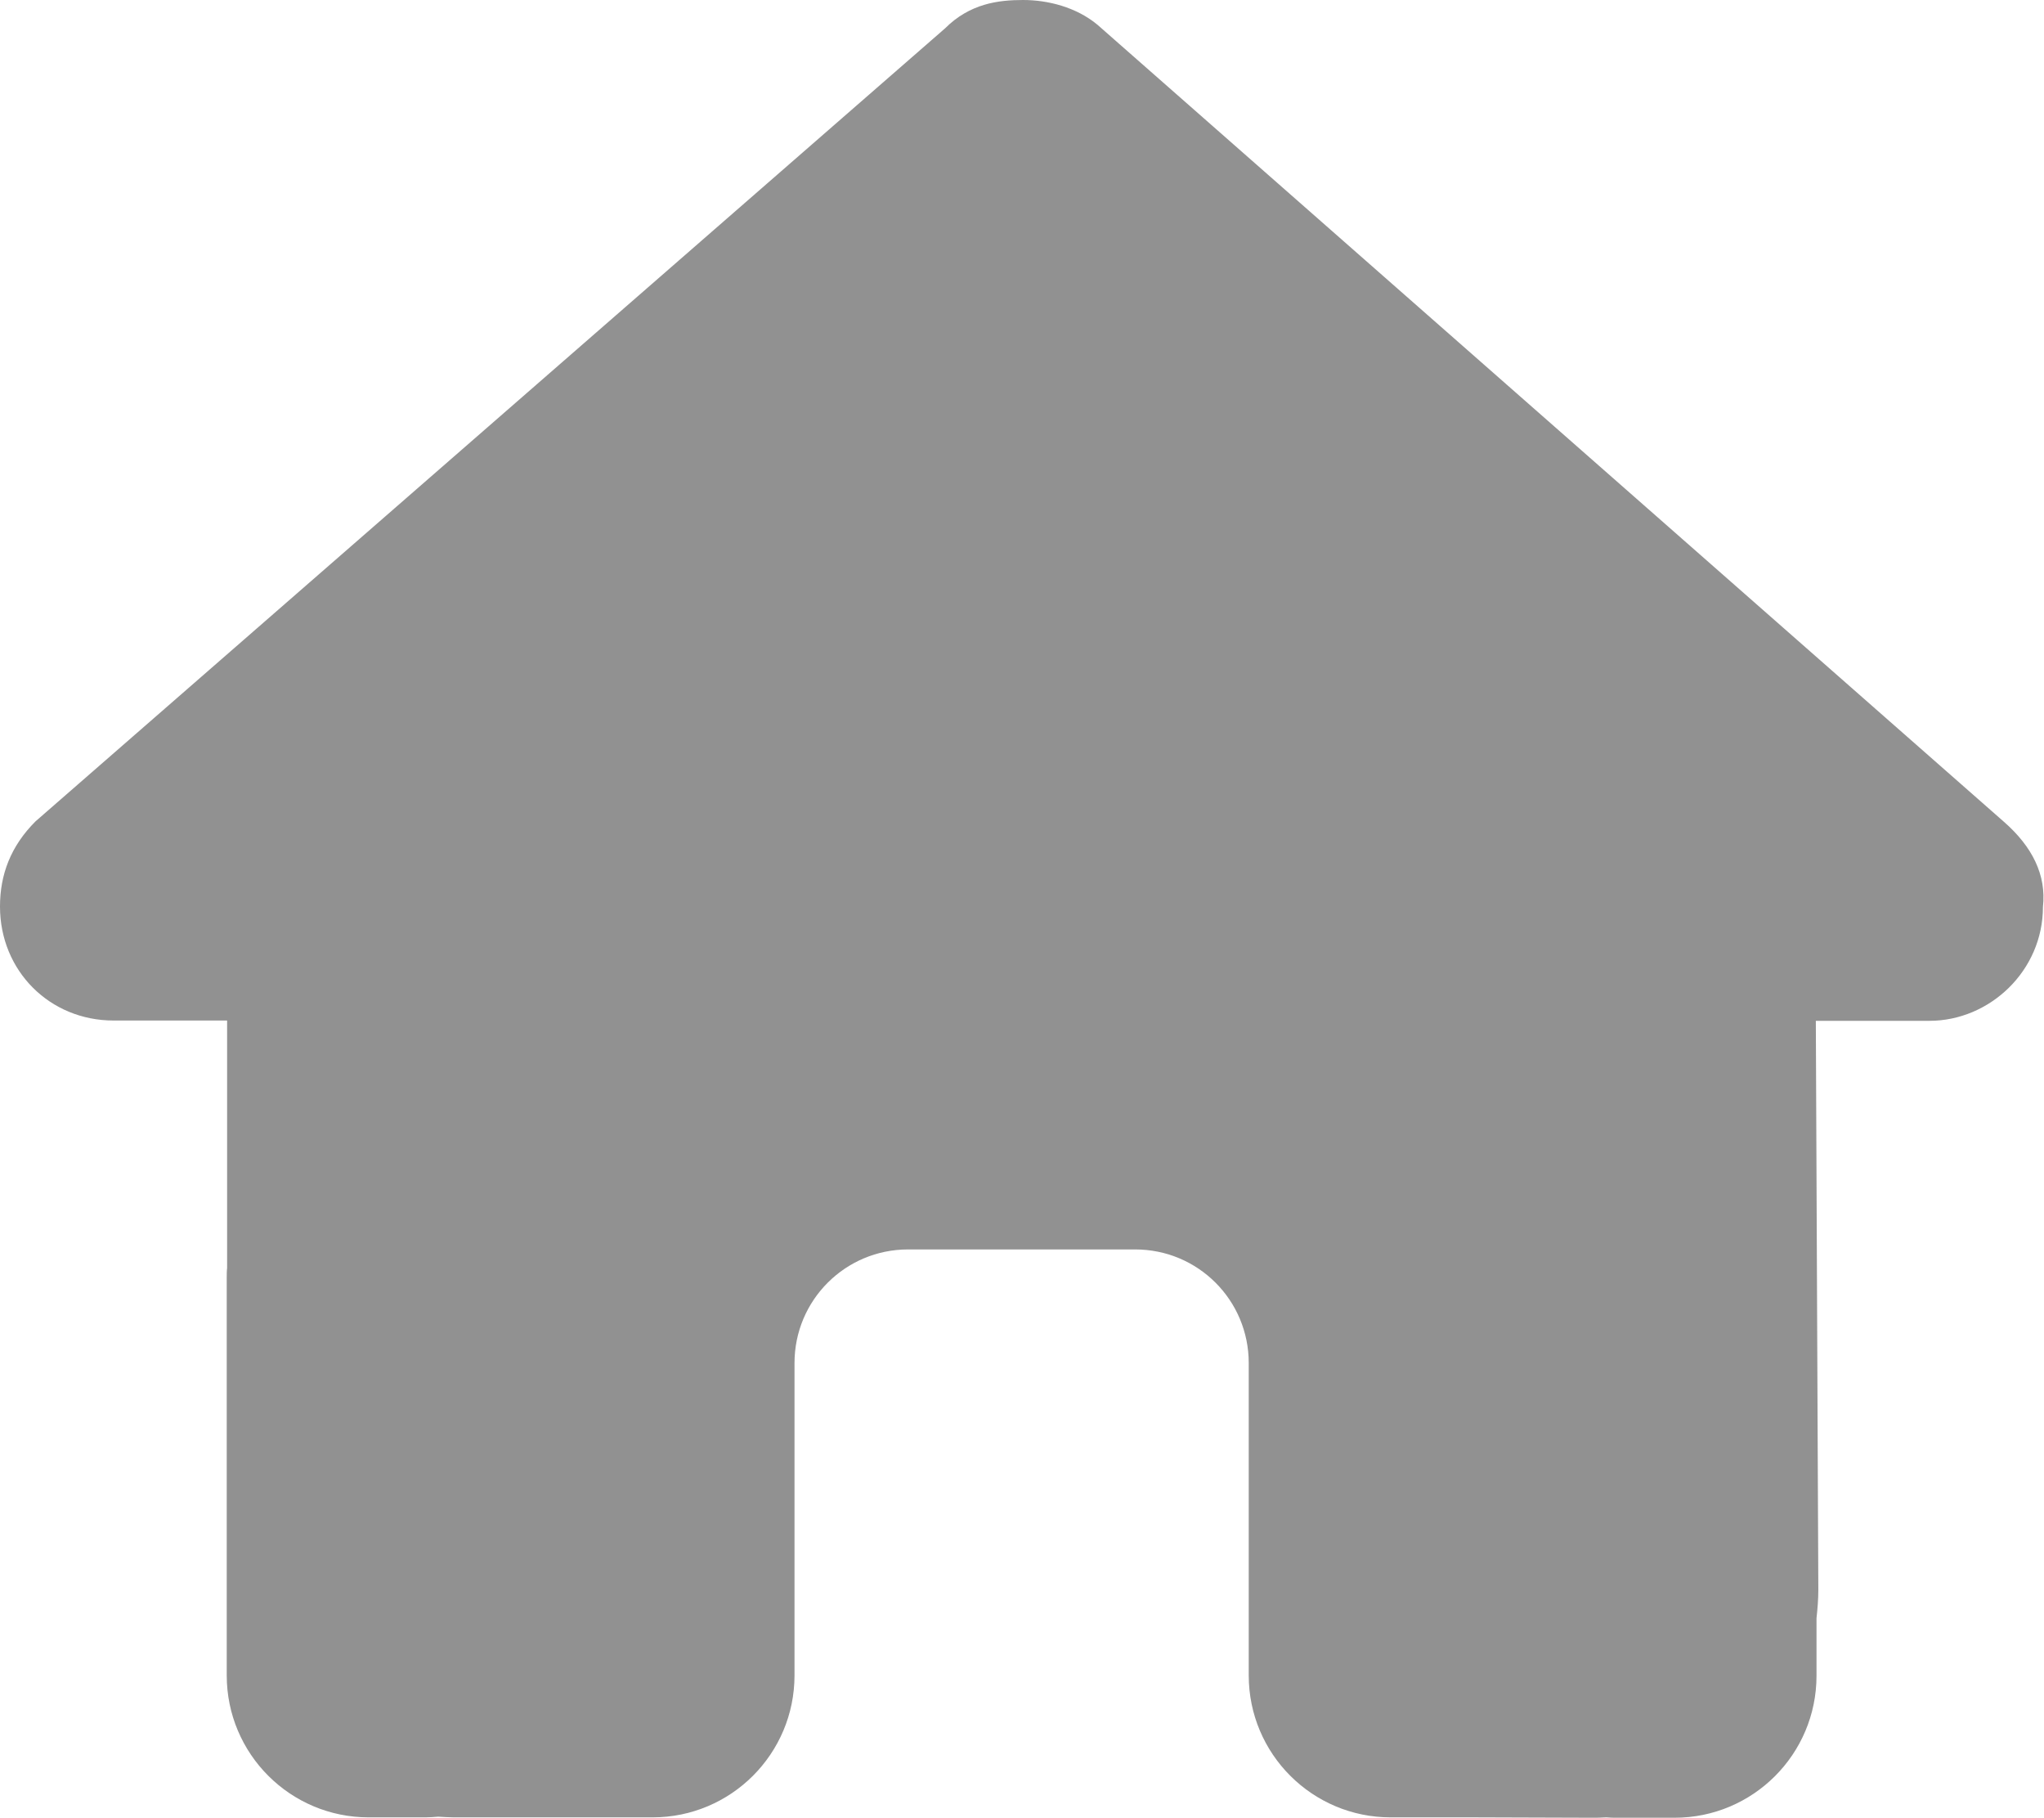
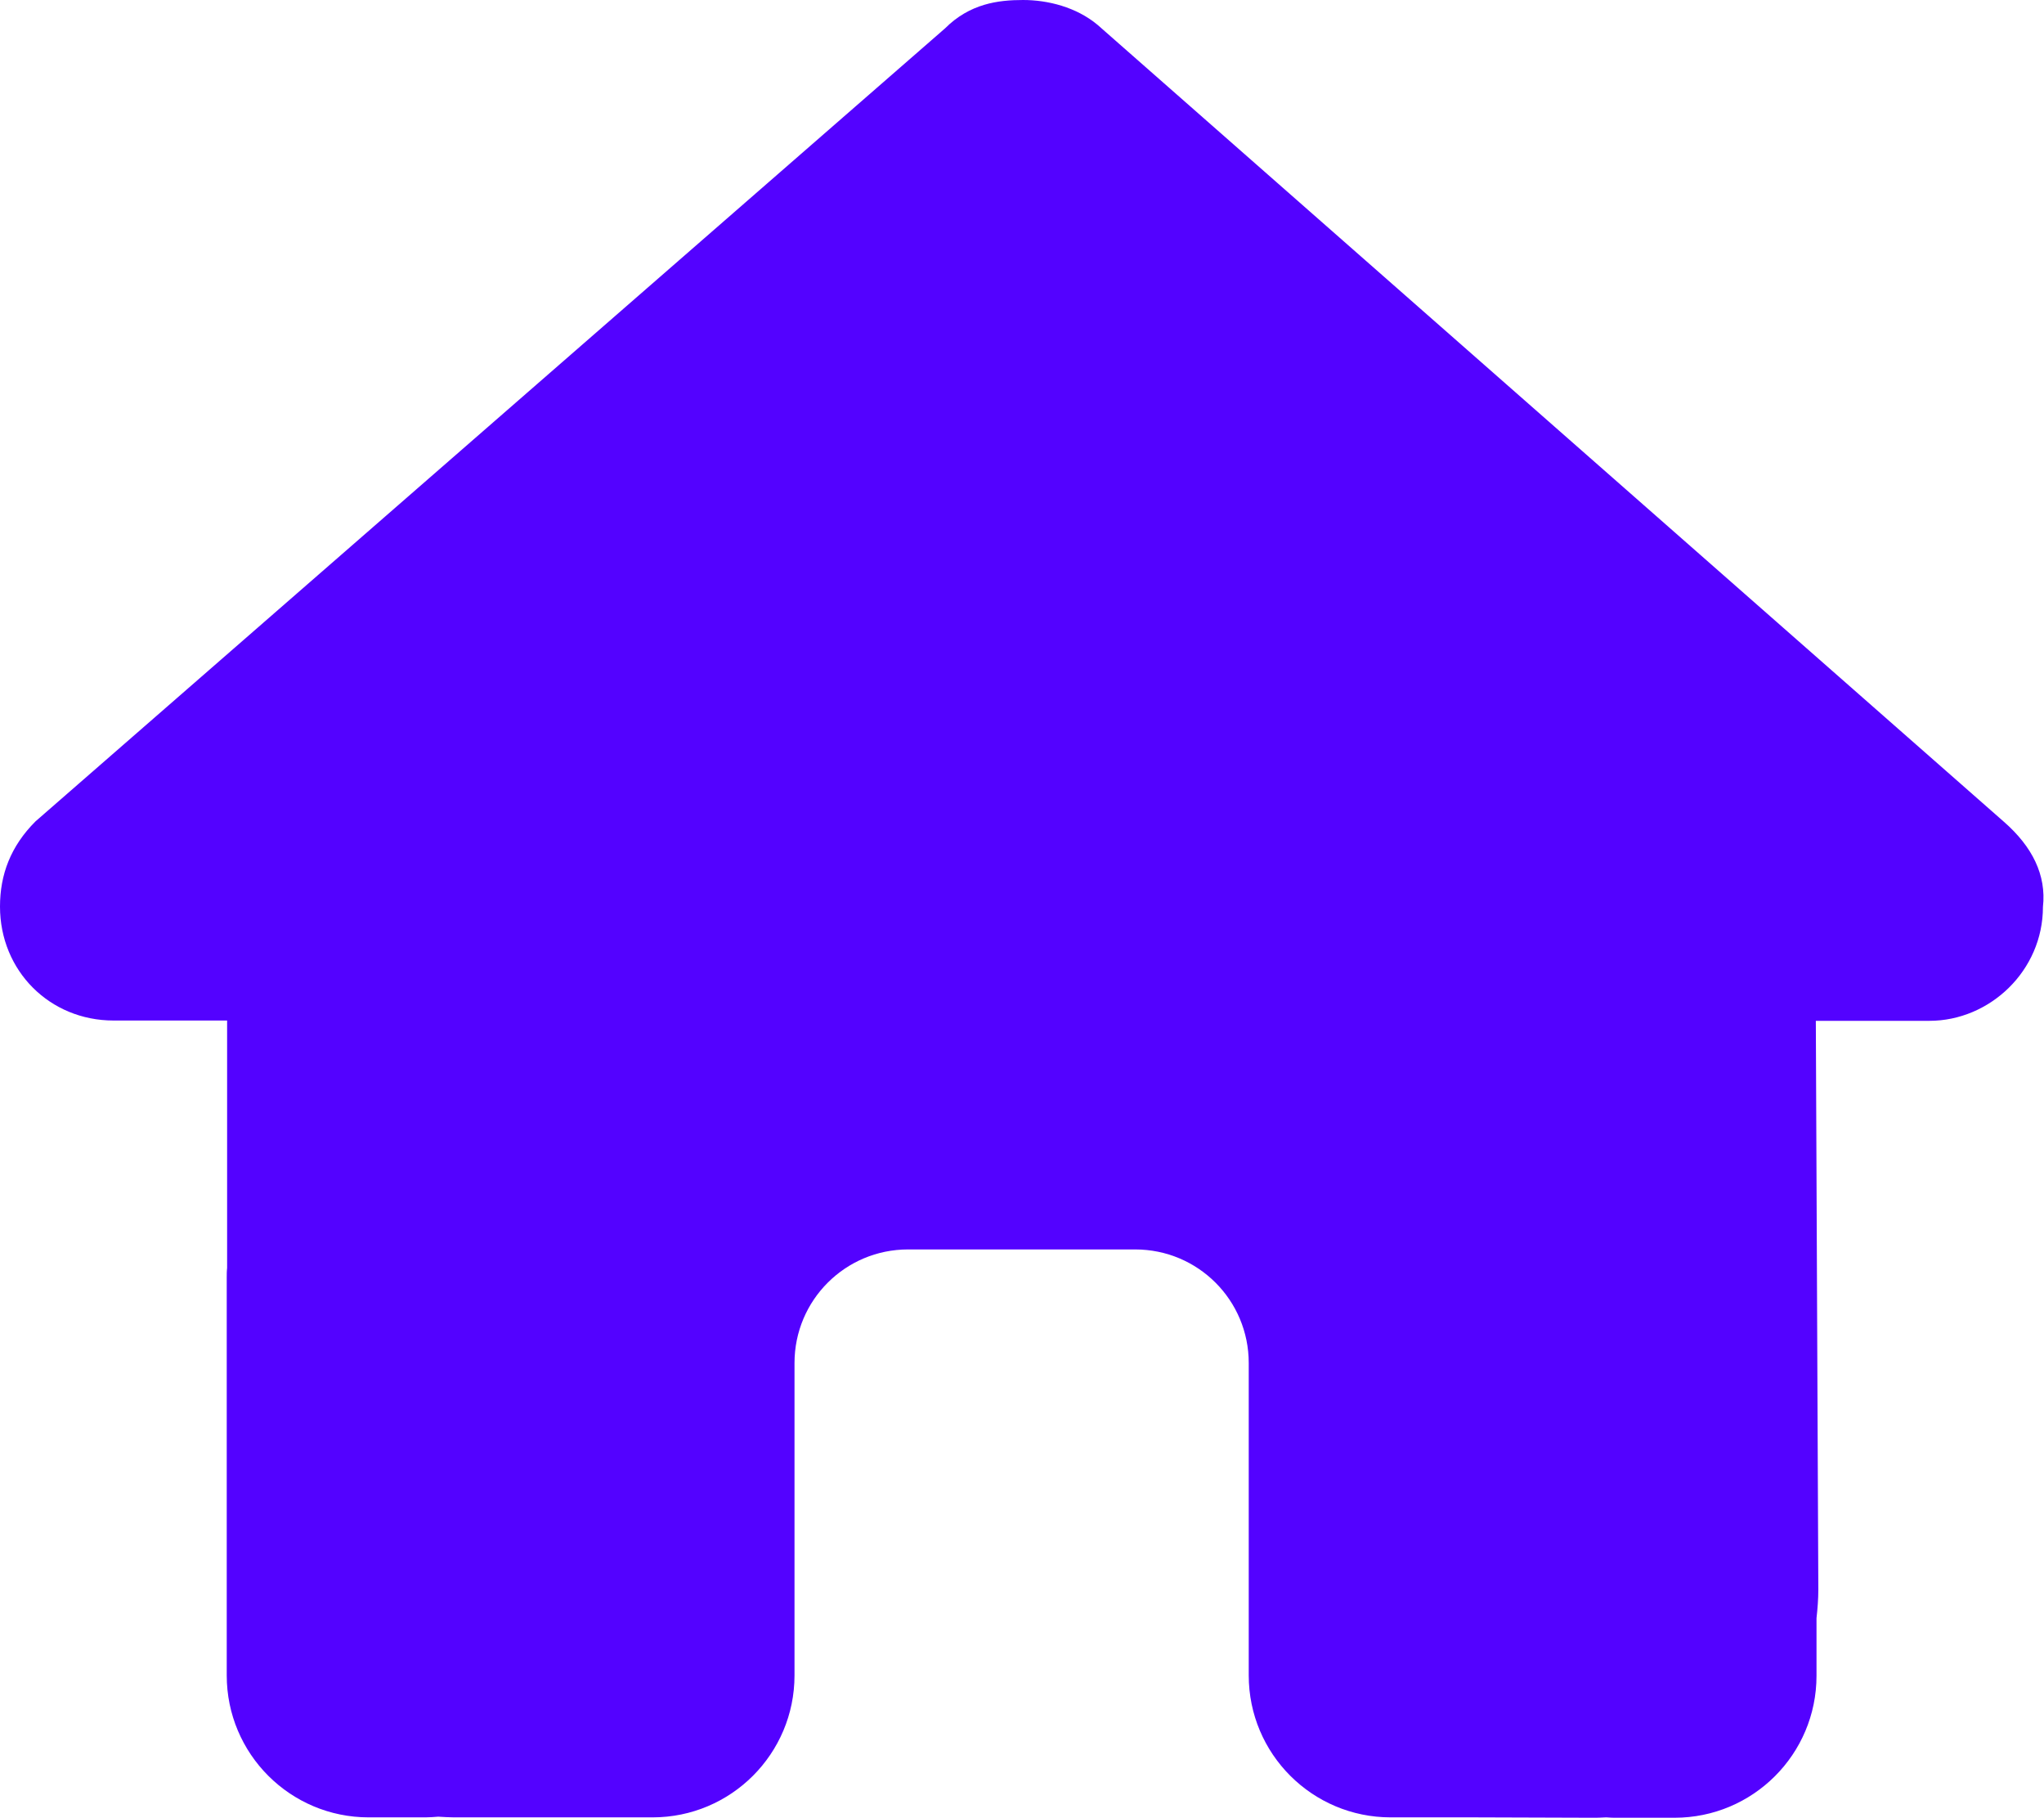
- <svg xmlns="http://www.w3.org/2000/svg" width="27" height="24" viewBox="0 0 27 24" fill="none">
-   <path id="icon-path" d="M26.986 11.977C26.986 12.82 26.283 13.481 25.486 13.481H23.986L24.019 20.991C24.019 21.117 24.009 21.244 23.995 21.37V22.13C23.995 23.166 23.156 24.005 22.12 24.005H21.37C21.319 24.005 21.267 24.005 21.216 24C21.15 24.005 21.084 24.005 21.019 24.005L19.495 24H18.37C17.334 24 16.495 23.161 16.495 22.125V21V18C16.495 17.17 15.825 16.5 14.995 16.5H11.995C11.166 16.5 10.495 17.17 10.495 18V21V22.125C10.495 23.161 9.656 24 8.62 24H7.495H6C5.93 24 5.859 23.995 5.789 23.991C5.733 23.995 5.677 24 5.62 24H4.87C3.834 24 2.995 23.161 2.995 22.125V16.875C2.995 16.833 2.995 16.786 3 16.744V13.477H1.5C0.656 13.477 0 12.82 0 11.972C0 11.55 0.141 11.175 0.469 10.847L12.483 0.375C12.811 0.047 13.186 0 13.514 0C13.842 0 14.217 0.094 14.498 0.328L26.47 10.852C26.845 11.18 27.033 11.555 26.986 11.977Z" fill="#919191" />
+ <svg xmlns="http://www.w3.org/2000/svg" width="27" height="24" viewBox="0 0 27 24">
+   <path id="icon-path" d="M26.986 11.977C26.986 12.82 26.283 13.481 25.486 13.481H23.986L24.019 20.991C24.019 21.117 24.009 21.244 23.995 21.37V22.13C23.995 23.166 23.156 24.005 22.12 24.005H21.37C21.319 24.005 21.267 24.005 21.216 24C21.15 24.005 21.084 24.005 21.019 24.005L19.495 24H18.37C17.334 24 16.495 23.161 16.495 22.125V21V18C16.495 17.17 15.825 16.5 14.995 16.5H11.995C11.166 16.5 10.495 17.17 10.495 18V21V22.125C10.495 23.161 9.656 24 8.62 24H7.495H6C5.93 24 5.859 23.995 5.789 23.991C5.733 23.995 5.677 24 5.62 24H4.87C3.834 24 2.995 23.161 2.995 22.125V16.875C2.995 16.833 2.995 16.786 3 16.744V13.477H1.5C0.656 13.477 0 12.82 0 11.972C0 11.55 0.141 11.175 0.469 10.847L12.483 0.375C12.811 0.047 13.186 0 13.514 0C13.842 0 14.217 0.094 14.498 0.328L26.47 10.852C26.845 11.18 27.033 11.555 26.986 11.977Z" fill="#5302ff" />
</svg>
